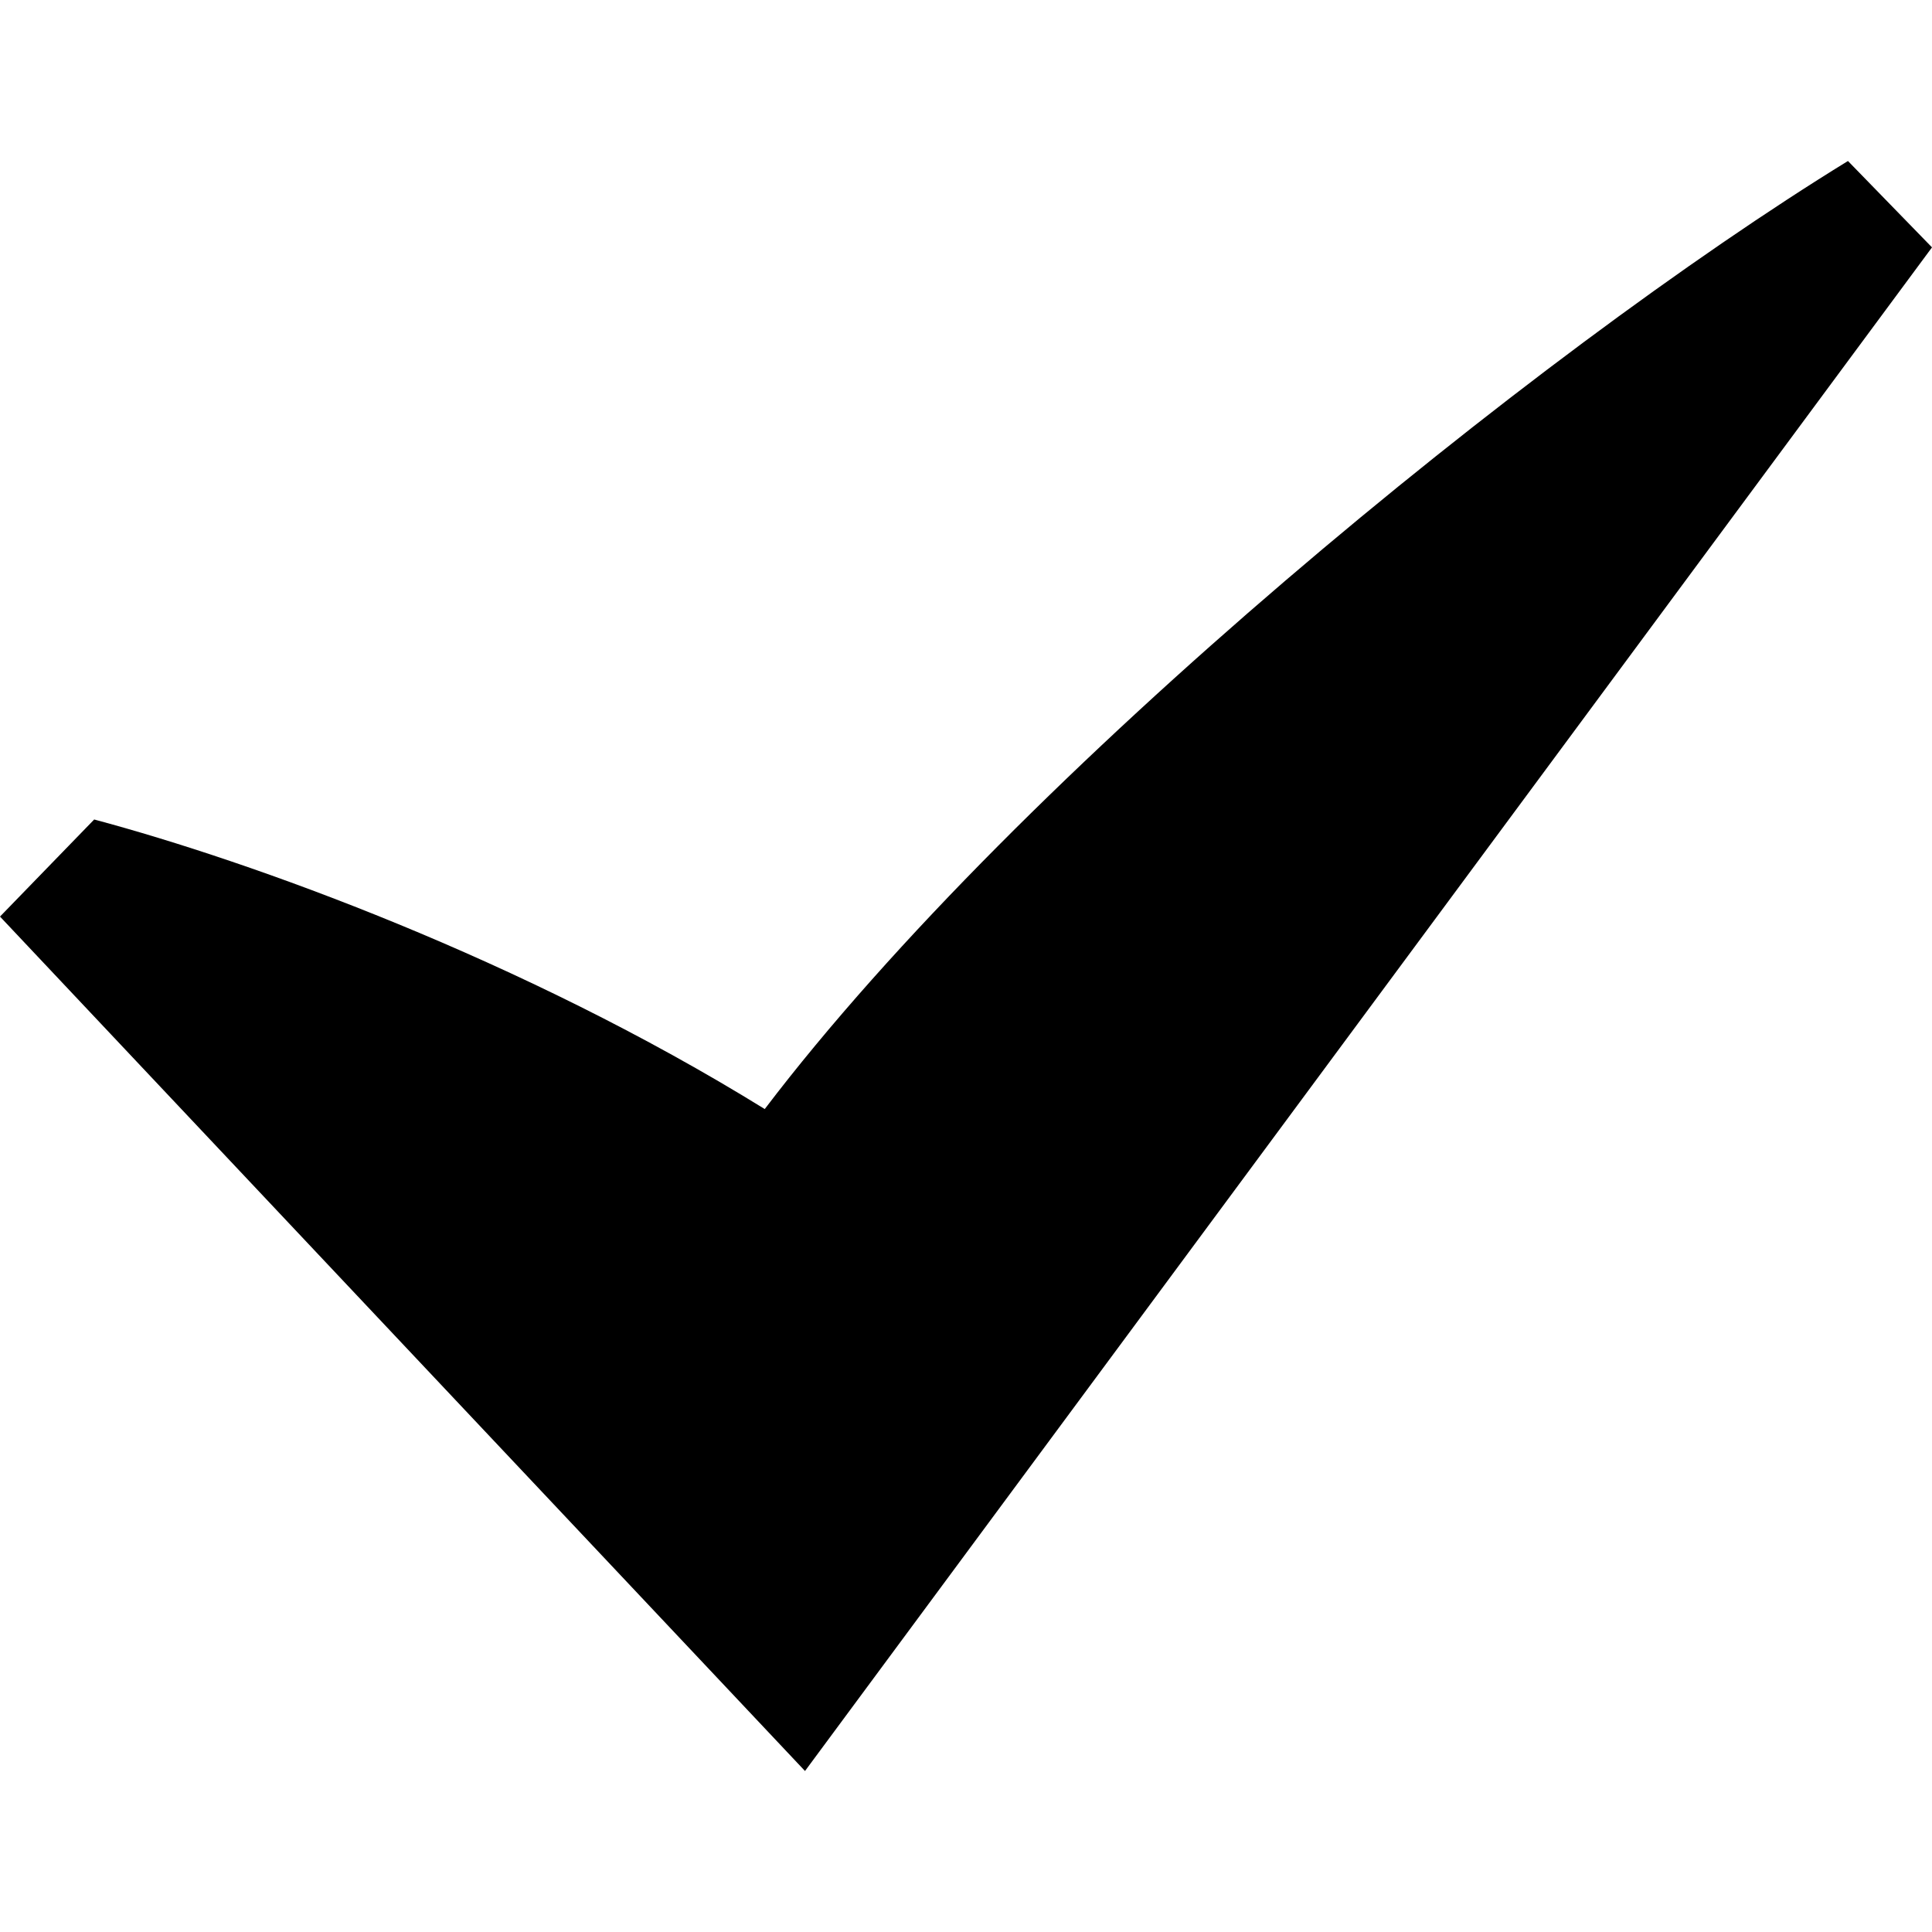
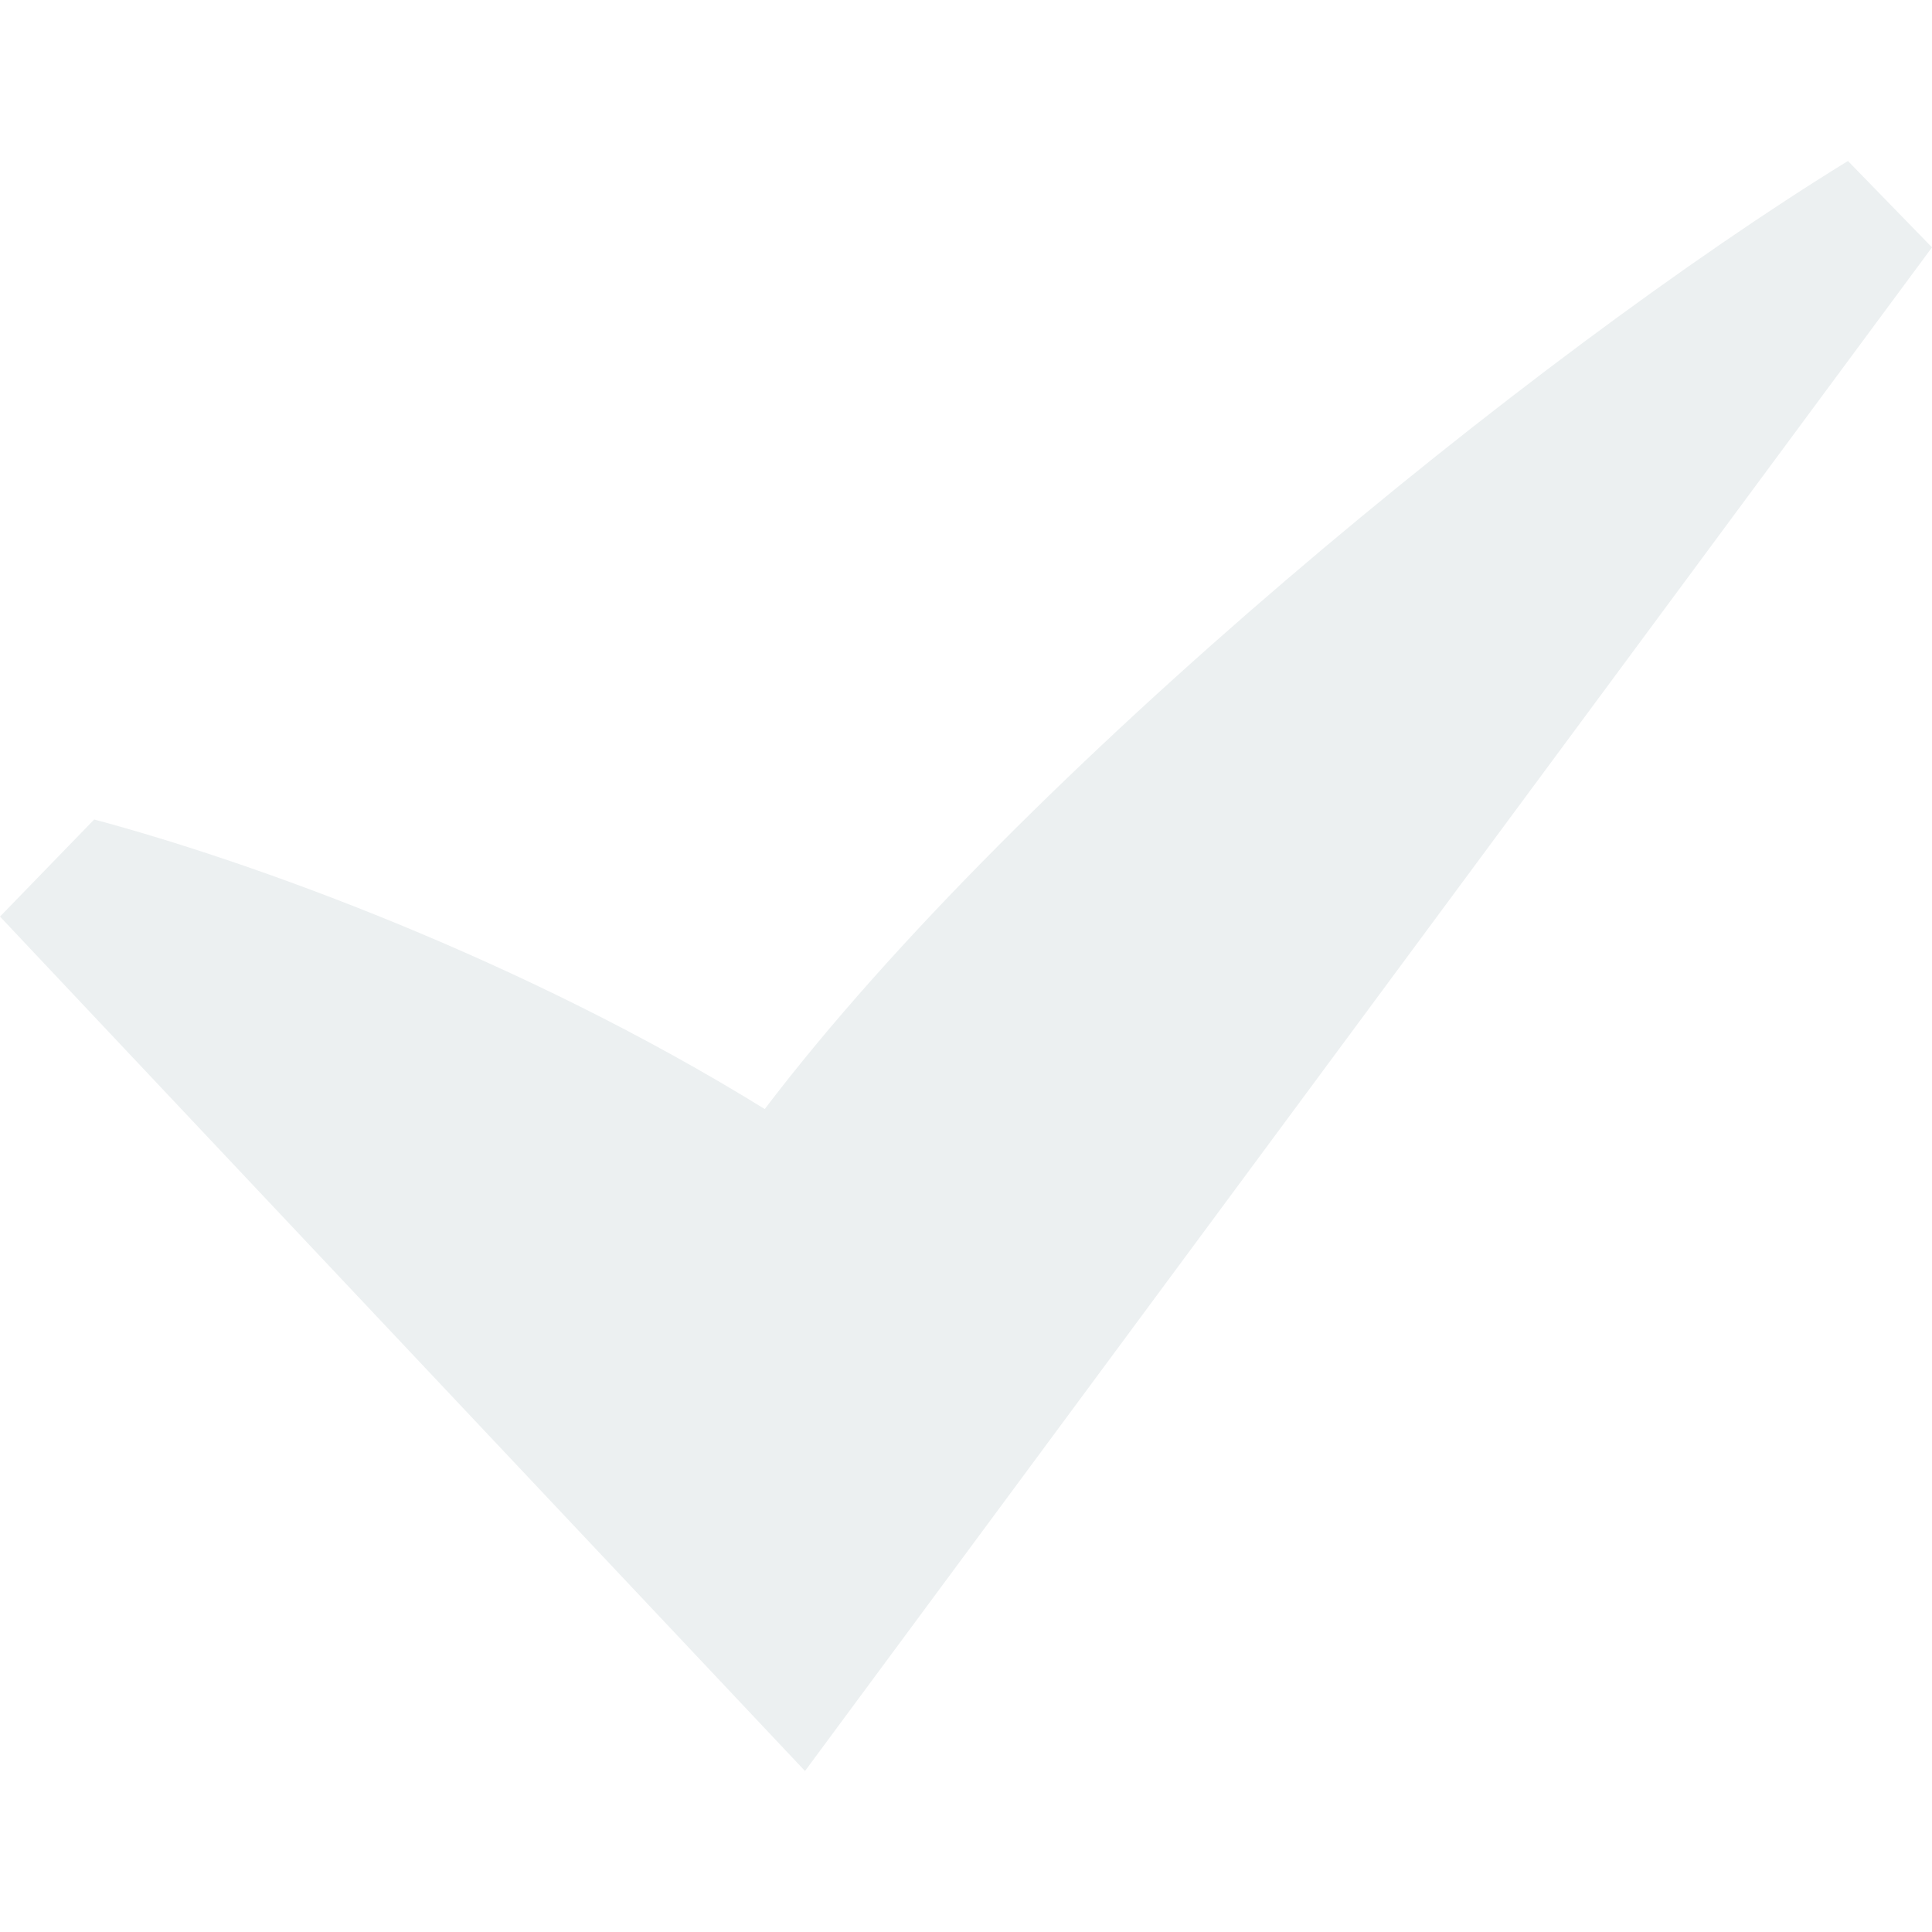
- <svg xmlns="http://www.w3.org/2000/svg" width="24" height="24" viewBox="0 0 24 24">
+ <svg xmlns="http://www.w3.org/2000/svg" width="24" height="24" viewBox="0 0 24 24" fill="#ecf0f1">
  <path d="M0 11.386l1.17-1.206c1.951.522 5.313 1.731 8.33 3.597 3.175-4.177 9.582-9.398 13.456-11.777l1.044 1.073-14 18.927-10-10.614z" />
</svg>
